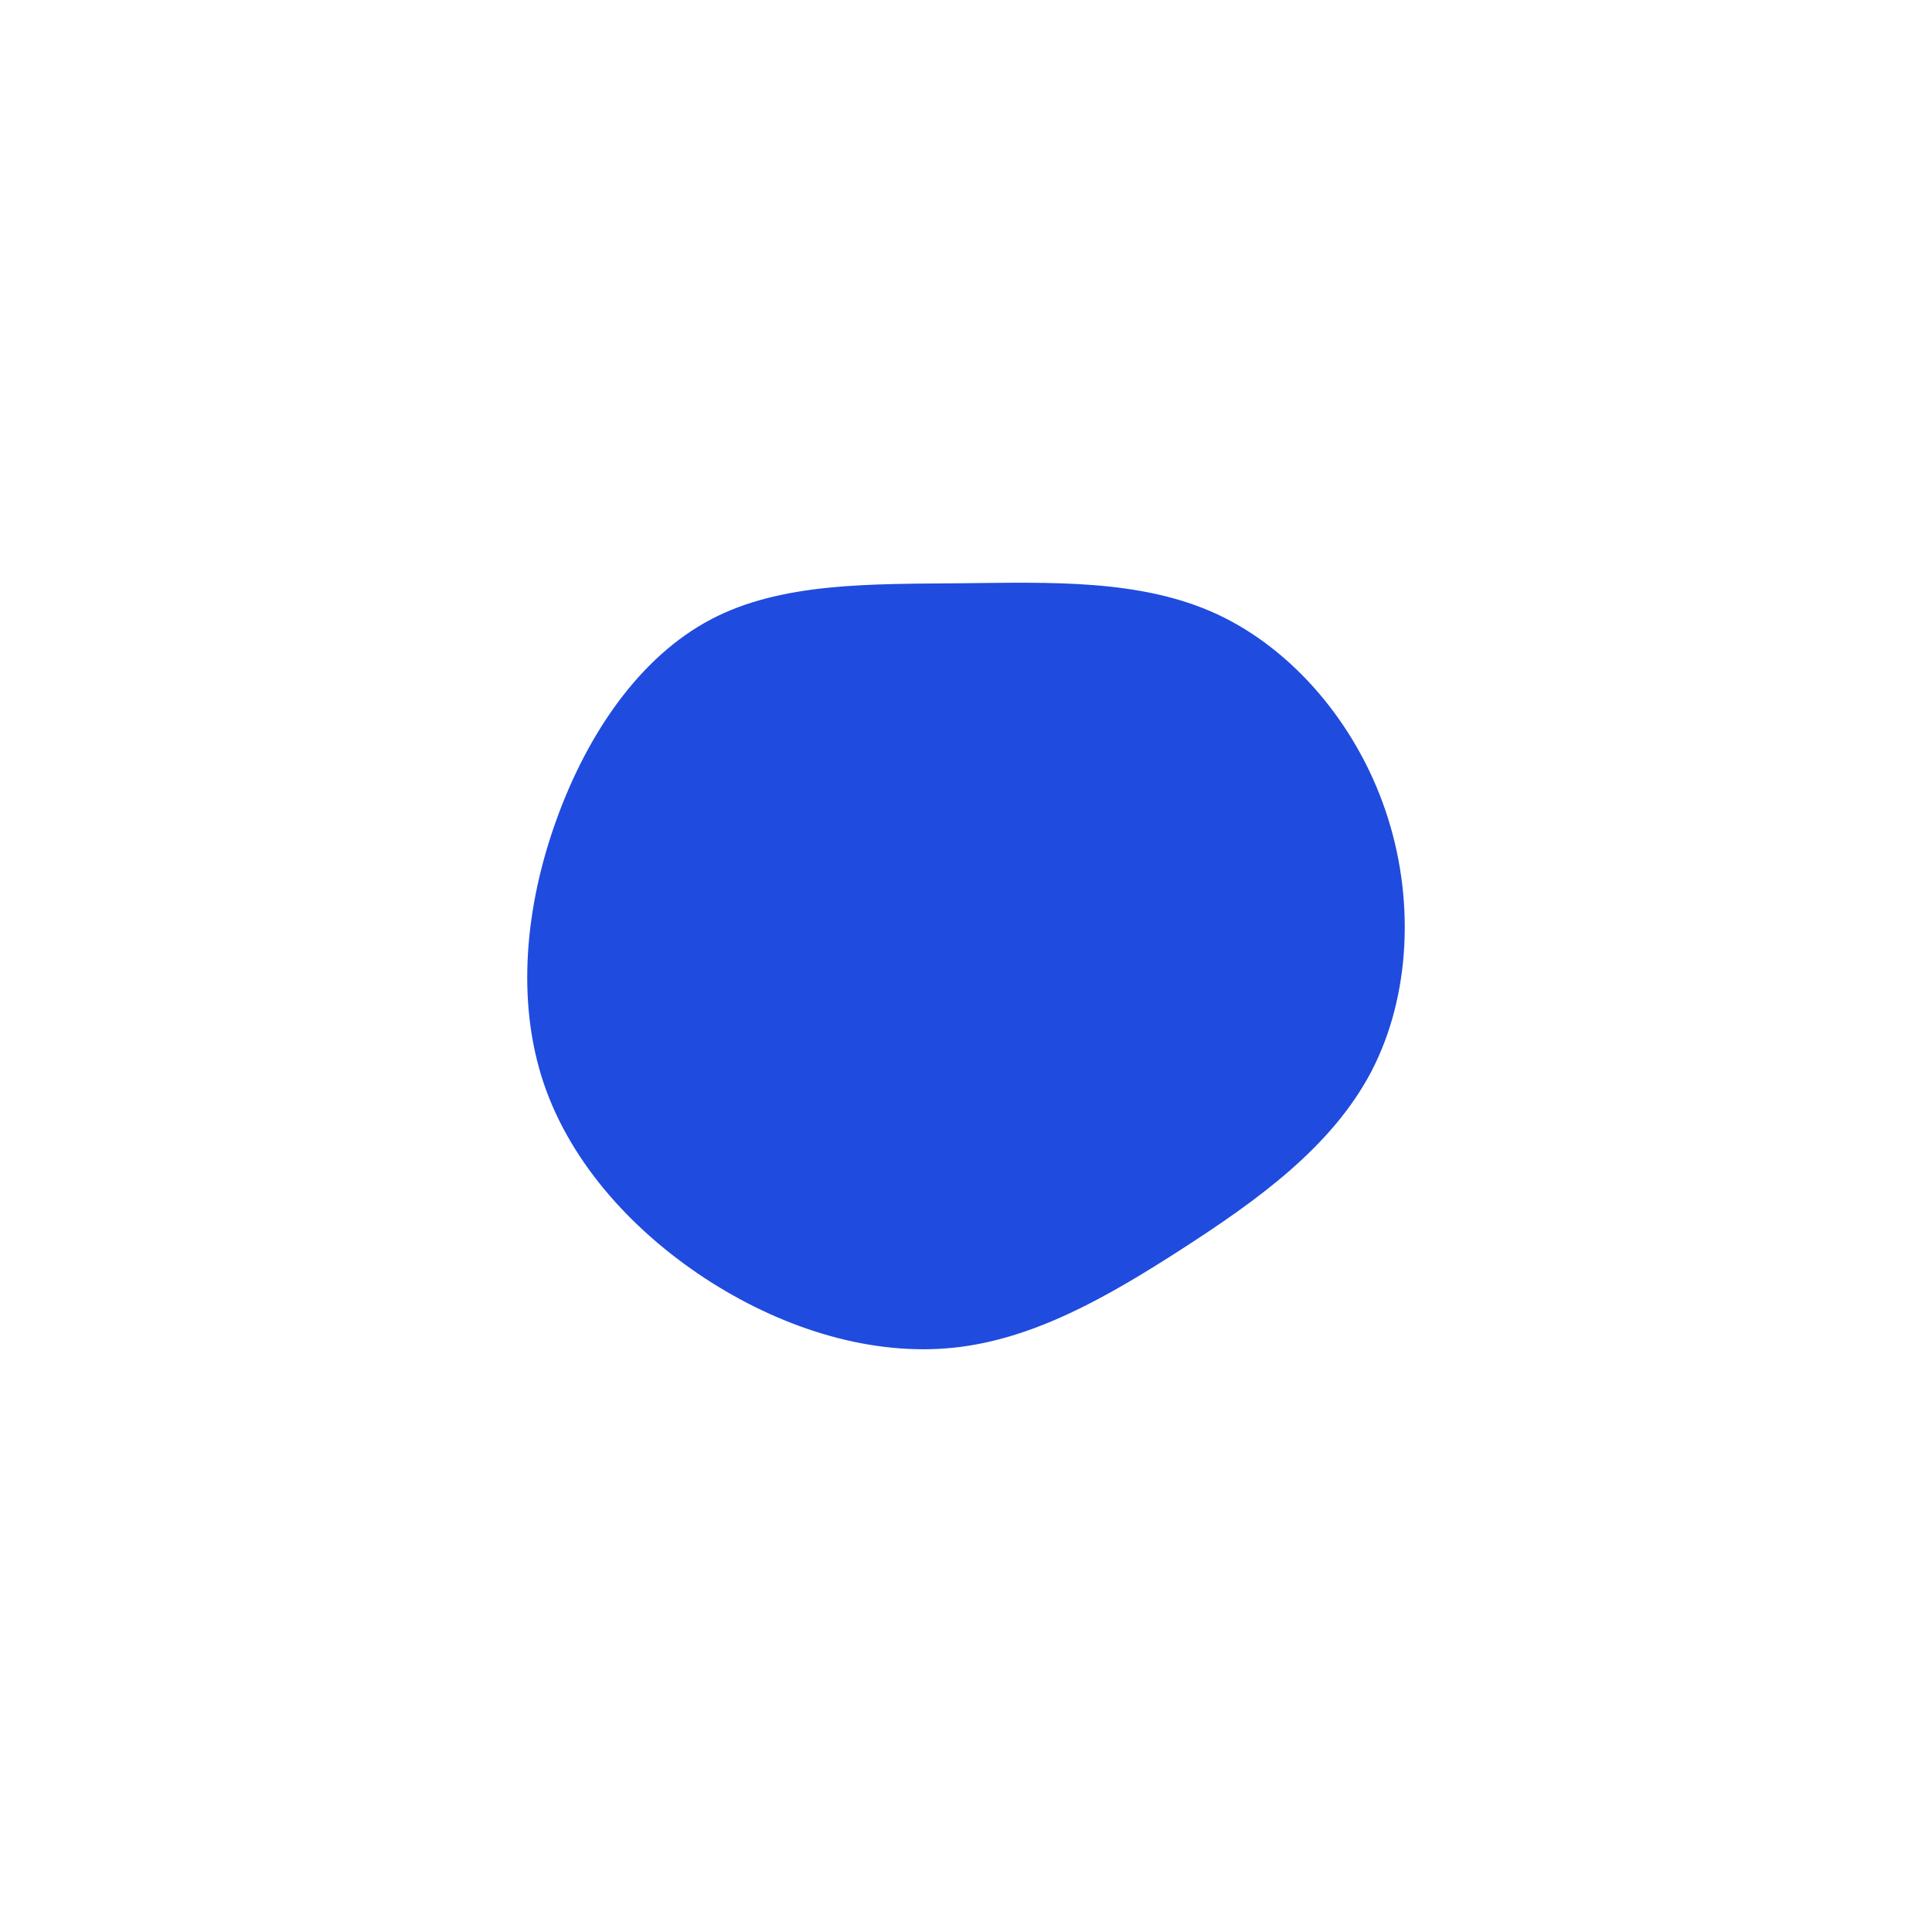
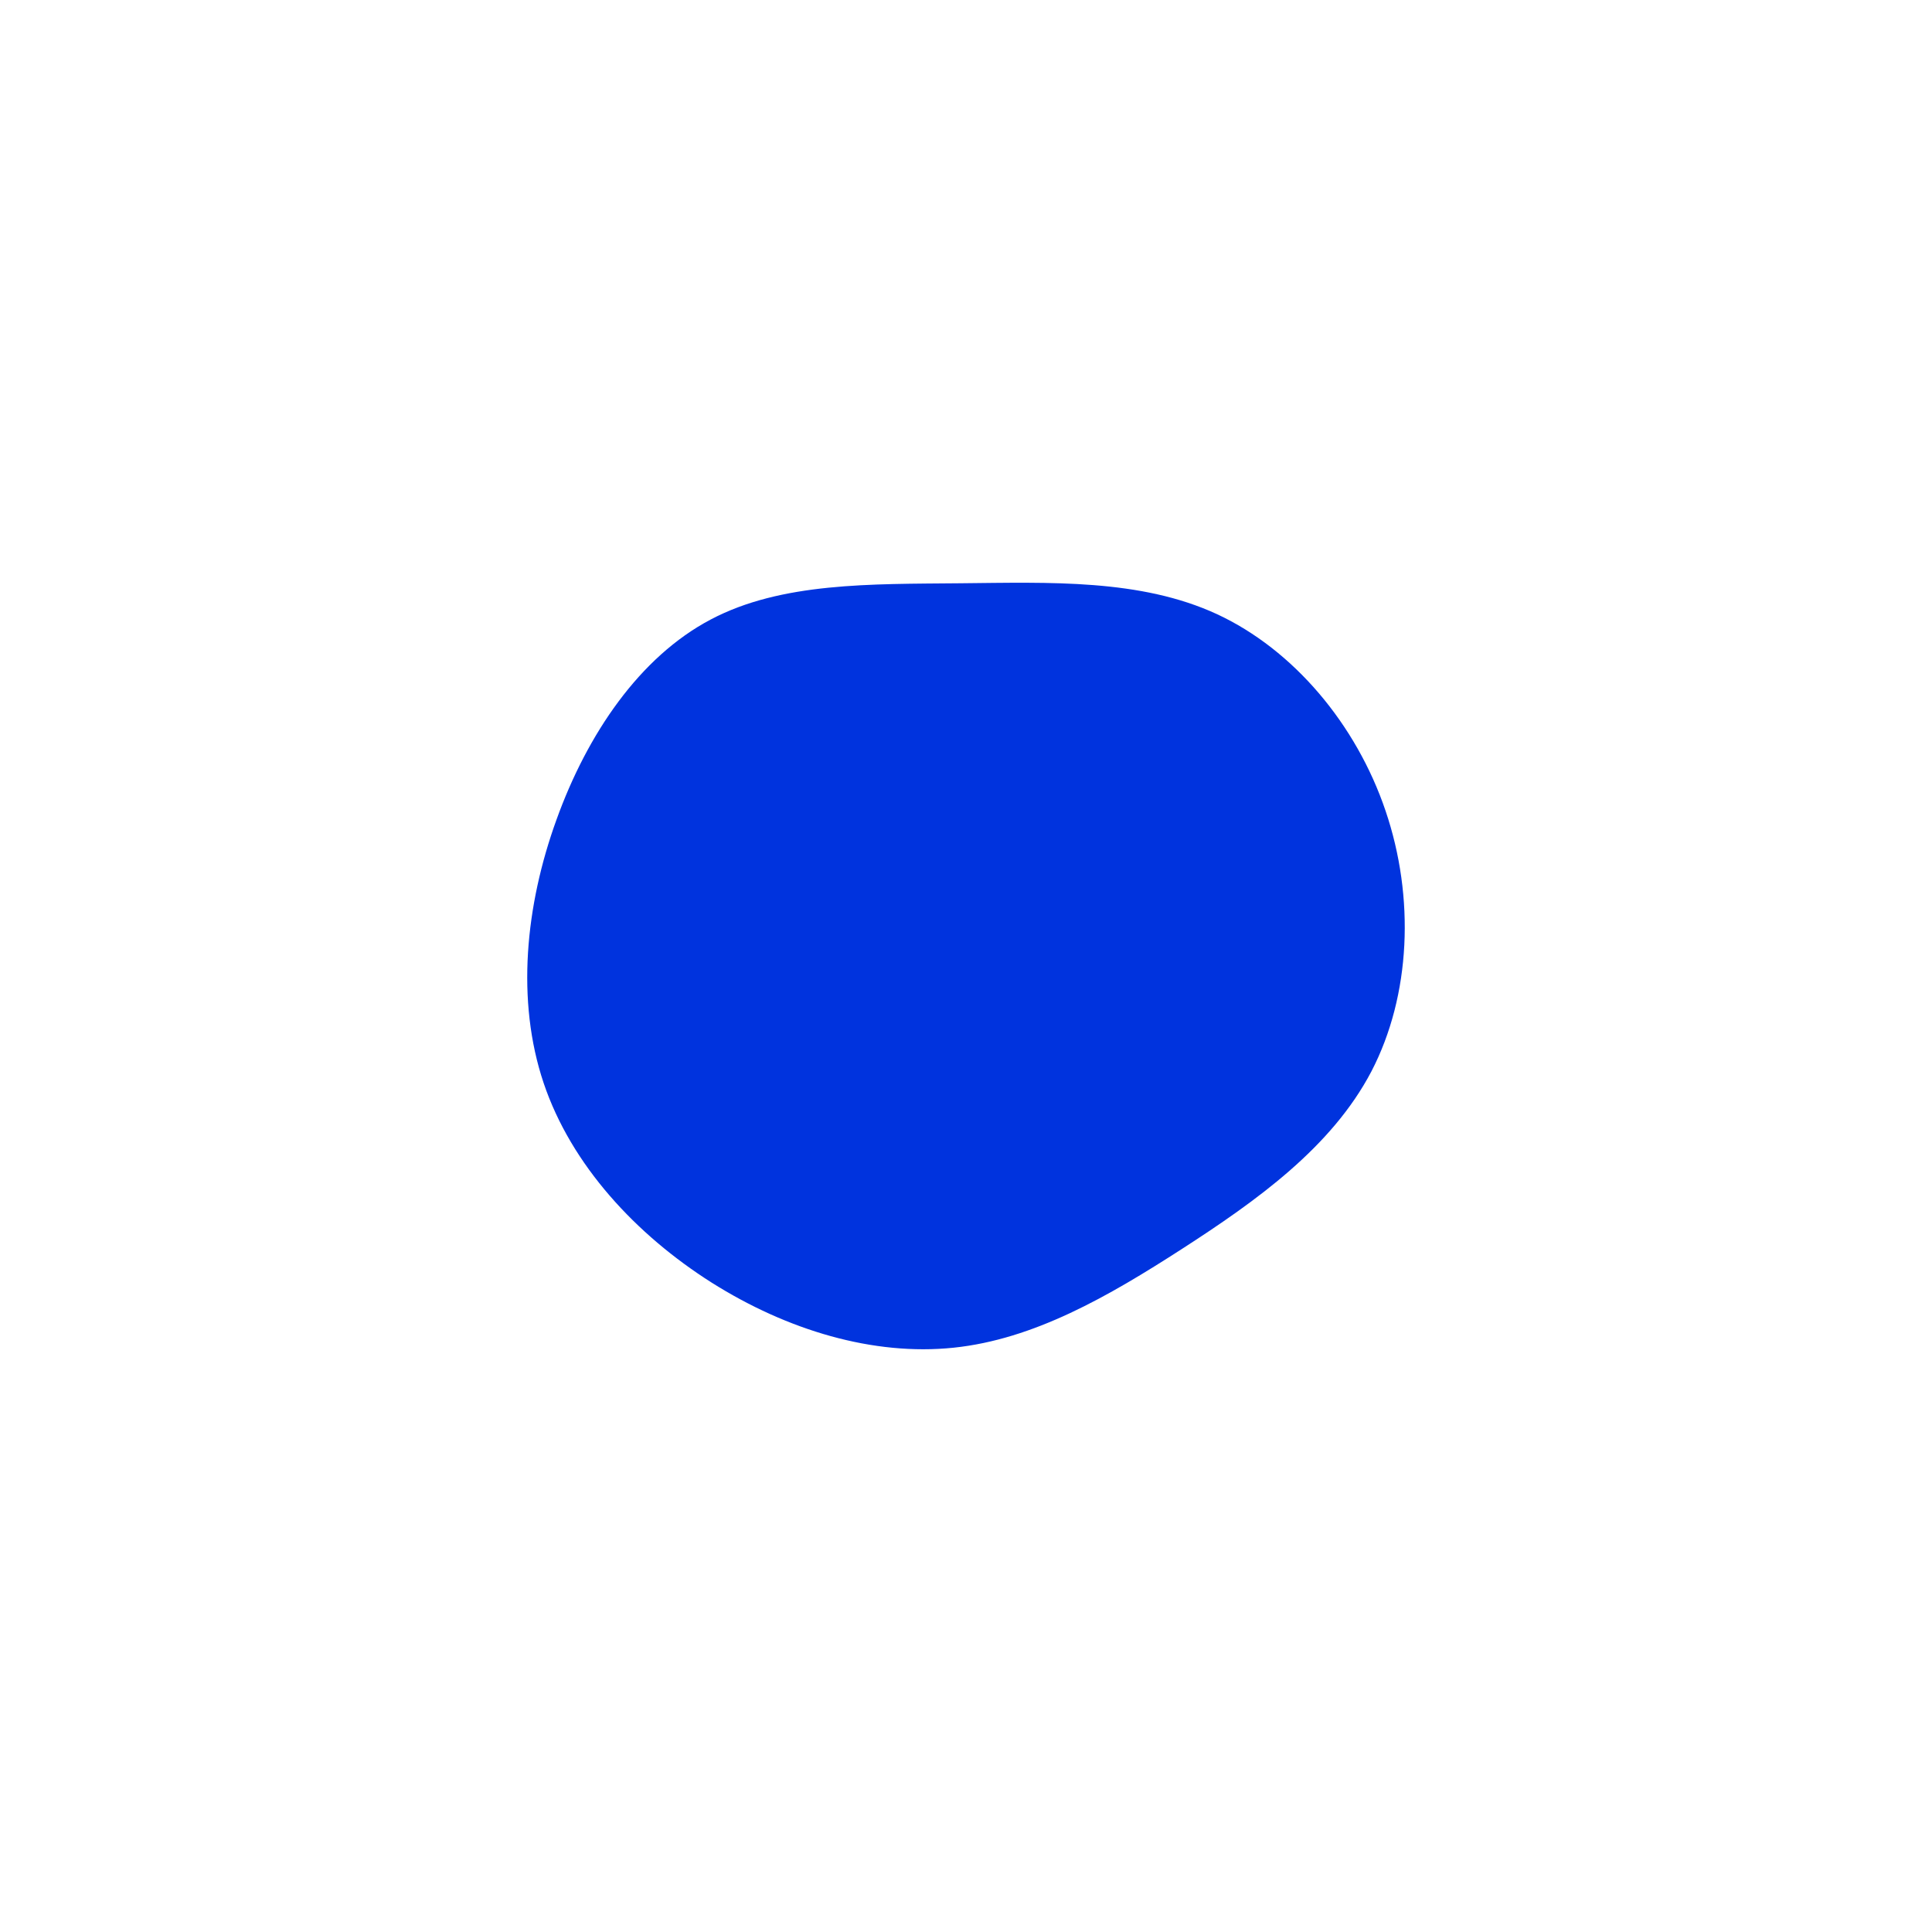
<svg xmlns="http://www.w3.org/2000/svg" id="visual" viewBox="0 0 900 600" width="1100" height="1100" version="1.1">
  <g transform="translate(447.0452 291.8085)">
-     <path d="M119.9 -155.7C155.6 -139.1 184.8 -104.3 198.4 -64.1C212.1 -23.8 210.2 21.9 191.8 57.3C173.3 92.6 138.4 117.5 103.7 139.9C69 162.3 34.5 182.1 -2.8 186C-40.2 189.9 -80.3 177.9 -115.5 155.7C-150.7 133.4 -180.9 101 -193.8 62.7C-206.7 24.3 -202.3 -20 -187.8 -60C-173.4 -100 -149 -135.8 -116 -153.2C-83.1 -170.6 -41.5 -169.7 0.3 -170.1C42.1 -170.5 84.2 -172.2 119.9 -155.7" fill="#1F4BDE" />
+     <path d="M119.9 -155.7C155.6 -139.1 184.8 -104.3 198.4 -64.1C212.1 -23.8 210.2 21.9 191.8 57.3C173.3 92.6 138.4 117.5 103.7 139.9C69 162.3 34.5 182.1 -2.8 186C-40.2 189.9 -80.3 177.9 -115.5 155.7C-150.7 133.4 -180.9 101 -193.8 62.7C-206.7 24.3 -202.3 -20 -187.8 -60C-173.4 -100 -149 -135.8 -116 -153.2C-83.1 -170.6 -41.5 -169.7 0.3 -170.1C42.1 -170.5 84.2 -172.2 119.9 -155.7" fill="#0033DE" />
  </g>
</svg>
